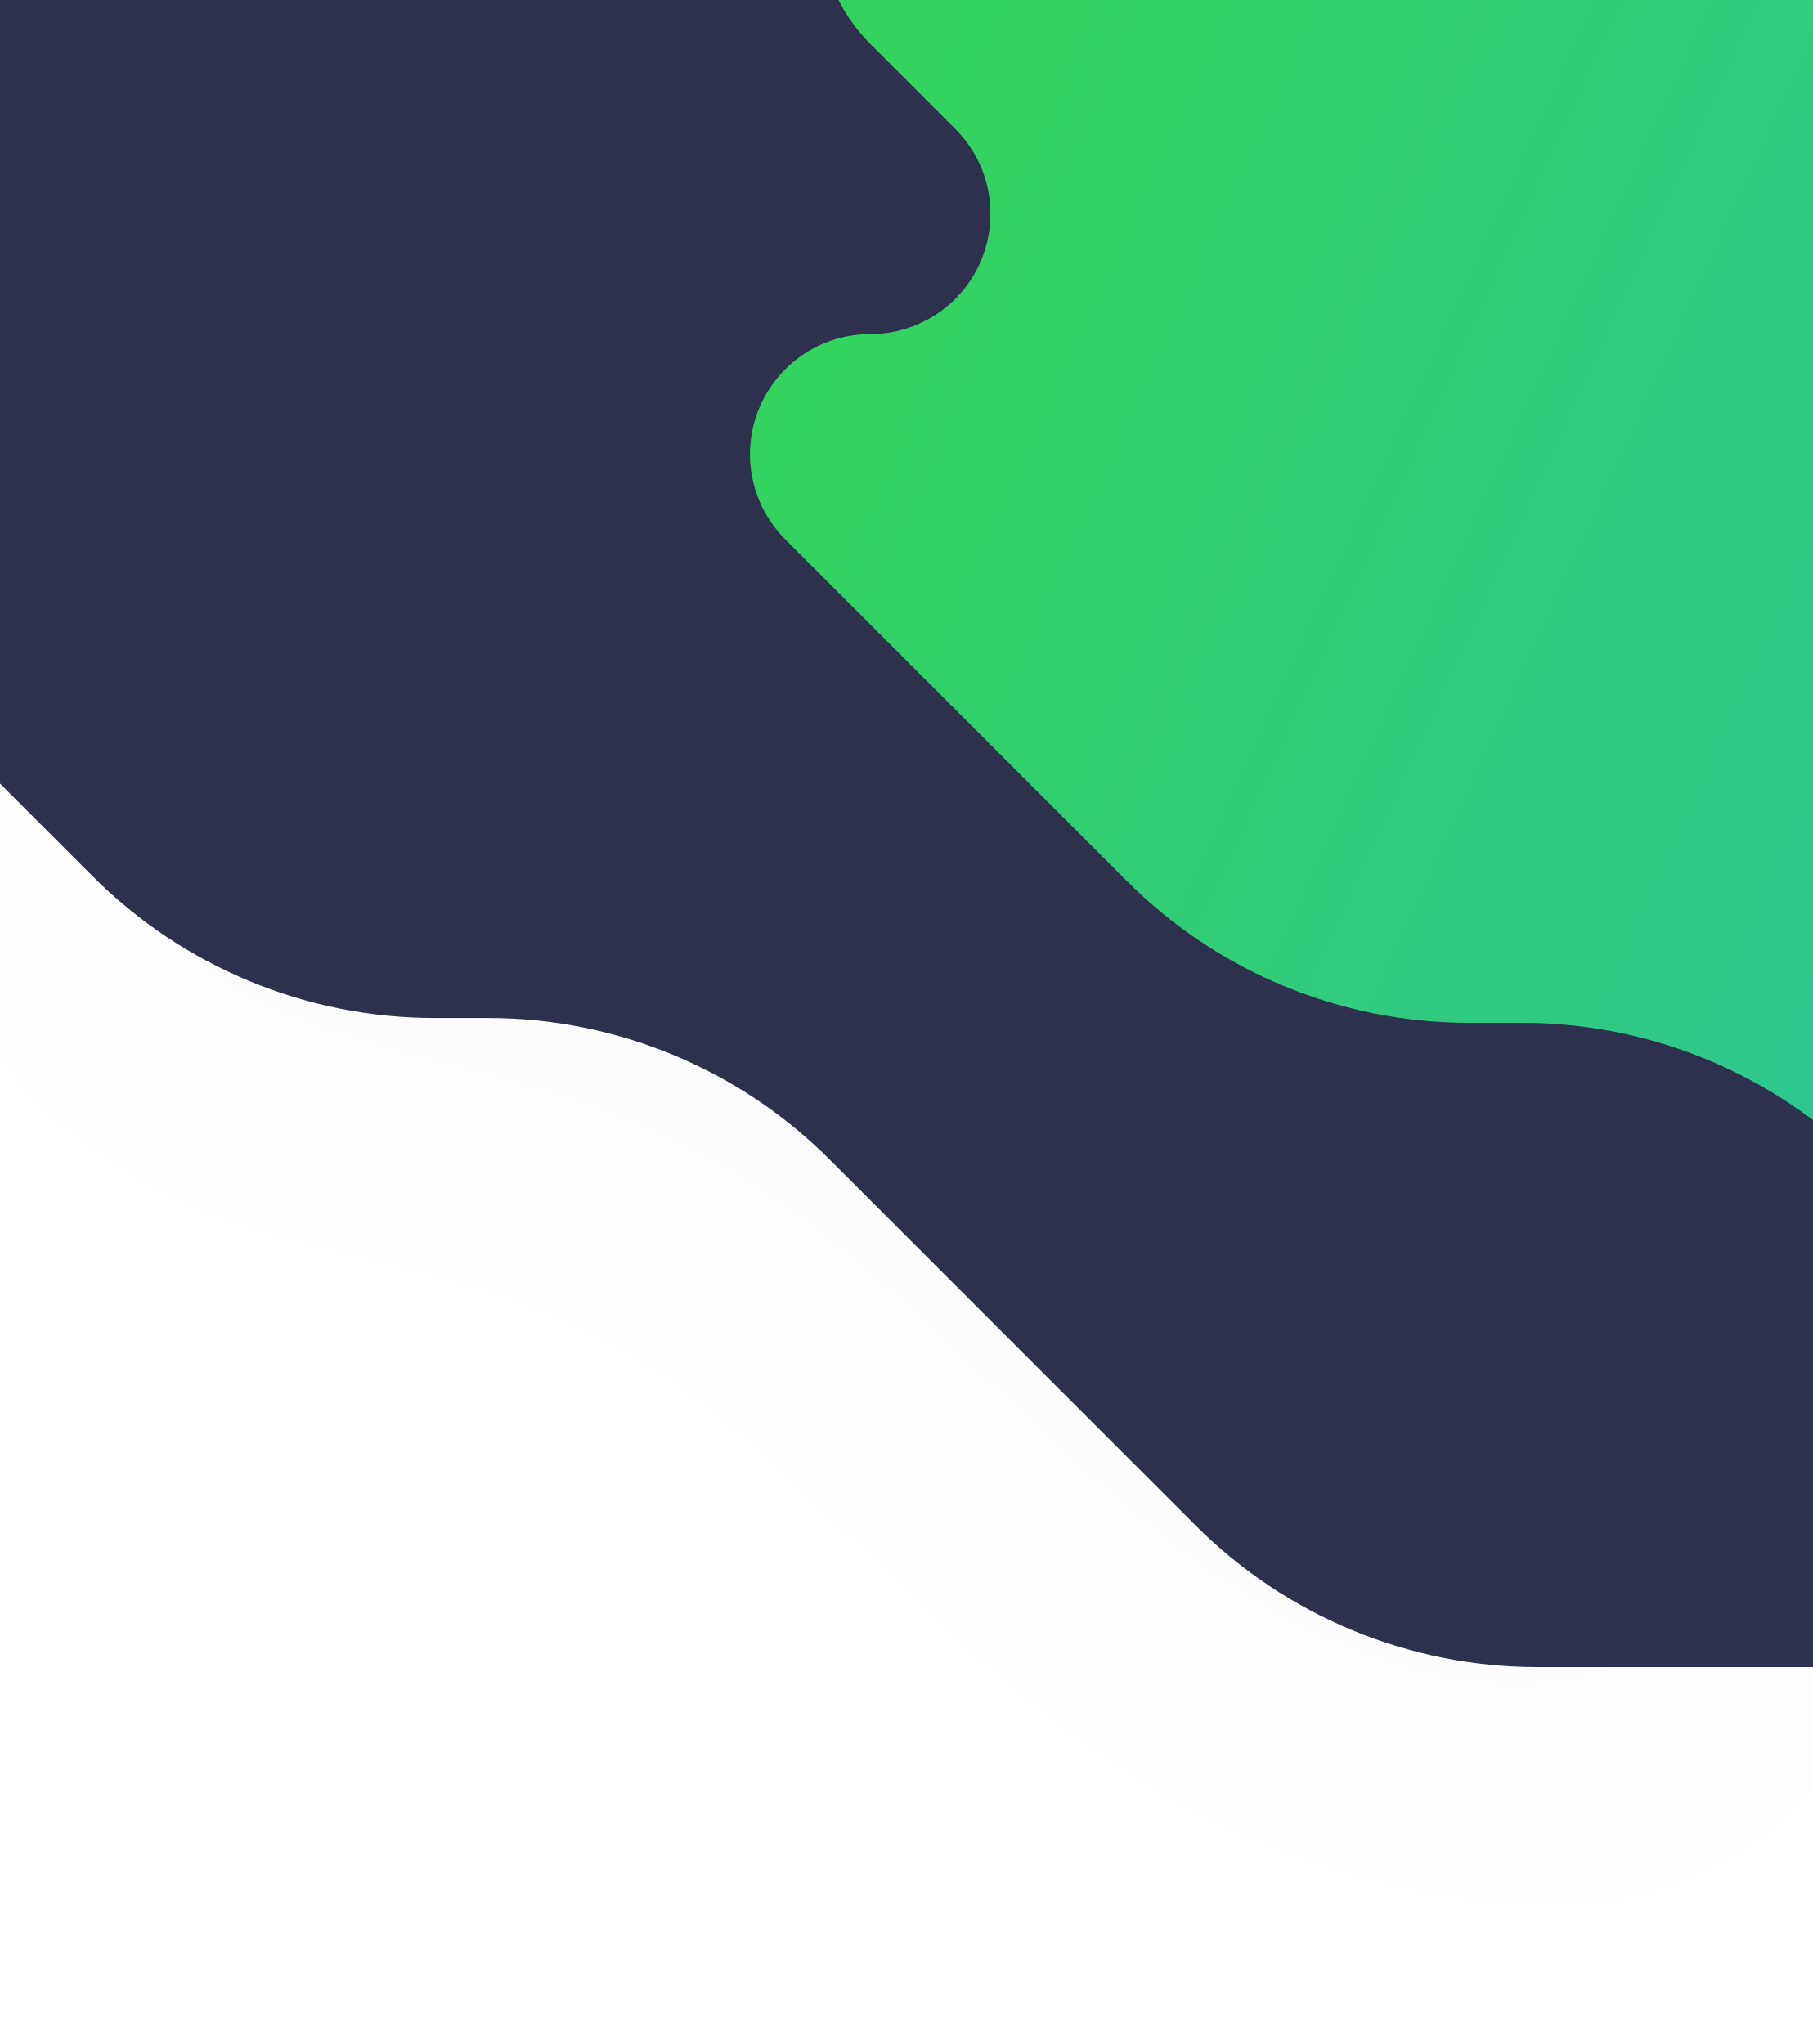
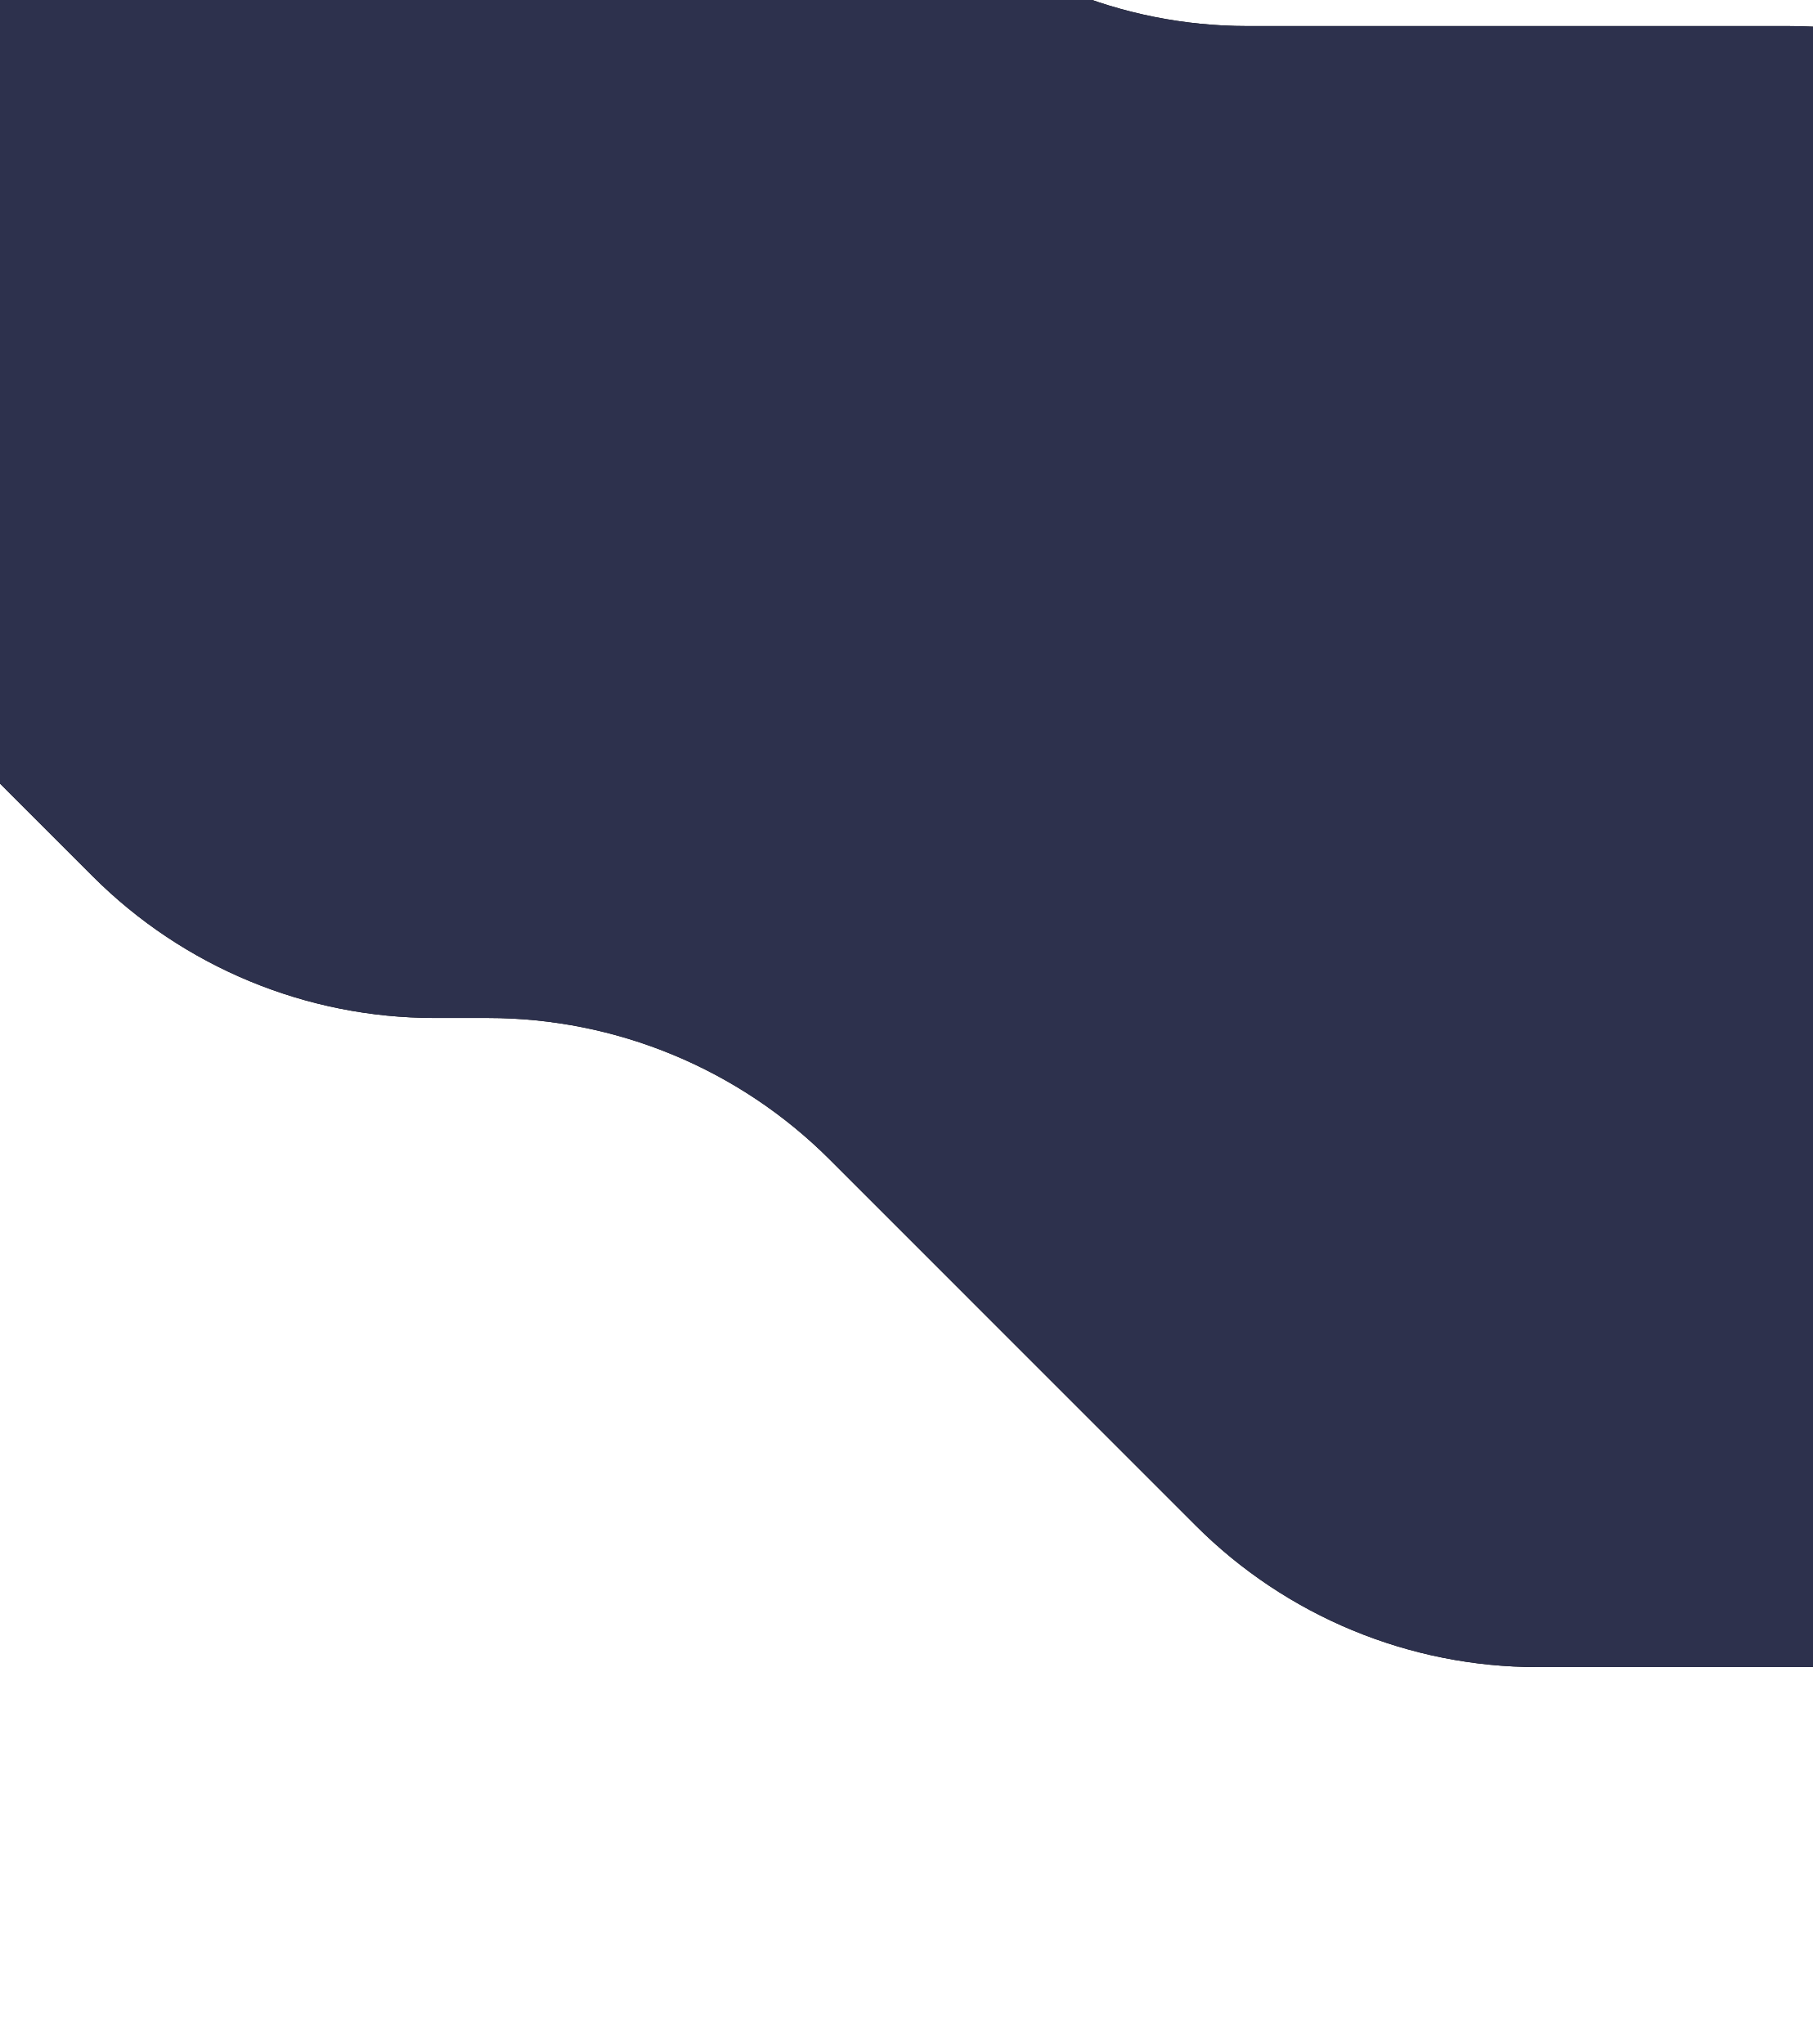
<svg xmlns="http://www.w3.org/2000/svg" xmlns:xlink="http://www.w3.org/1999/xlink" width="375" height="423">
  <defs>
-     <linearGradient id="c" x1="0%" x2="99.58%" y1="36.139%" y2="63.745%">
+     <linearGradient x1="0%" x2="99.58%" y1="36.139%" y2="63.745%">
      <stop offset="0%" stop-color="#33D35E" />
      <stop offset="100%" stop-color="#2AB6D9" />
    </linearGradient>
-     <filter id="a" width="116.9%" height="158.7%" x="-10.8%" y="-28.8%" filterUnits="objectBoundingBox">
+     <filter width="116.9%" height="158.7%" x="-10.8%" y="-28.8%" filterUnits="objectBoundingBox">
      <feOffset dy="2" in="SourceAlpha" result="shadowOffsetOuter1" />
      <feGaussianBlur in="shadowOffsetOuter1" result="shadowBlurOuter1" stdDeviation="38.5" />
      <feColorMatrix in="shadowBlurOuter1" values="0 0 0 0 0 0 0 0 0 0 0 0 0 0 0 0 0 0 0.024 0" />
    </filter>
    <path id="b" d="M42.46 162.61l70.744 70.76a100 100 0 0070.719 29.298h11.03a100 100 0 0170.719 29.298l75.718 75.736A100 100 0 00412.109 397H633.78c27.507 0 49.805-22.299 49.805-49.805a49.805 49.805 0 00-14.583-35.213l-52.835-52.848c-7.359-7.36-7.357-19.294.003-26.653a18.846 18.846 0 0113.325-5.518c10.408 0 18.846-8.438 18.846-18.846 0-4.997-1.985-9.79-5.518-13.325L534.747 86.691a100 100 0 00-70.72-29.298H352.013a97.948 97.948 0 01-69.267-28.696A97.948 97.948 0 00213.477 0H84.94c-19.435 0-35.19 15.755-35.19 35.19a35.19 35.19 0 0010.304 24.88L77.65 77.669c9.715 9.717 9.713 25.47-.004 35.185a24.88 24.88 0 01-17.59 7.285c-13.742 0-24.88 11.14-24.88 24.88a24.88 24.88 0 007.284 17.59z" />
  </defs>
  <g fill="none" fill-rule="evenodd" transform="translate(-94 -52)">
    <use fill="#000" filter="url(#a)" xlink:href="#b" />
    <use fill="#2D314D" xlink:href="#b" />
    <path fill="url(#c)" d="M256.46 163.61l70.744 70.76a100 100 0 0070.719 29.298h11.03a100 100 0 0170.719 29.298l75.718 75.736A100 100 0 00626.109 398H847.78c27.507 0 49.805-22.299 49.805-49.805a49.805 49.805 0 00-14.583-35.213l-52.835-52.848c-7.359-7.36-7.357-19.294.003-26.653a18.846 18.846 0 0113.325-5.518c10.408 0 18.846-8.438 18.846-18.846 0-4.997-1.985-9.79-5.518-13.325L748.747 87.691a100 100 0 00-70.72-29.298H566.013a97.948 97.948 0 01-69.267-28.696A97.948 97.948 0 00427.477 1H298.94c-19.435 0-35.19 15.755-35.19 35.19a35.19 35.19 0 0010.304 24.88l17.595 17.599c9.715 9.717 9.713 25.47-.004 35.185a24.88 24.88 0 01-17.59 7.285c-13.742 0-24.88 11.14-24.88 24.88a24.88 24.88 0 007.284 17.59z" />
  </g>
</svg>
